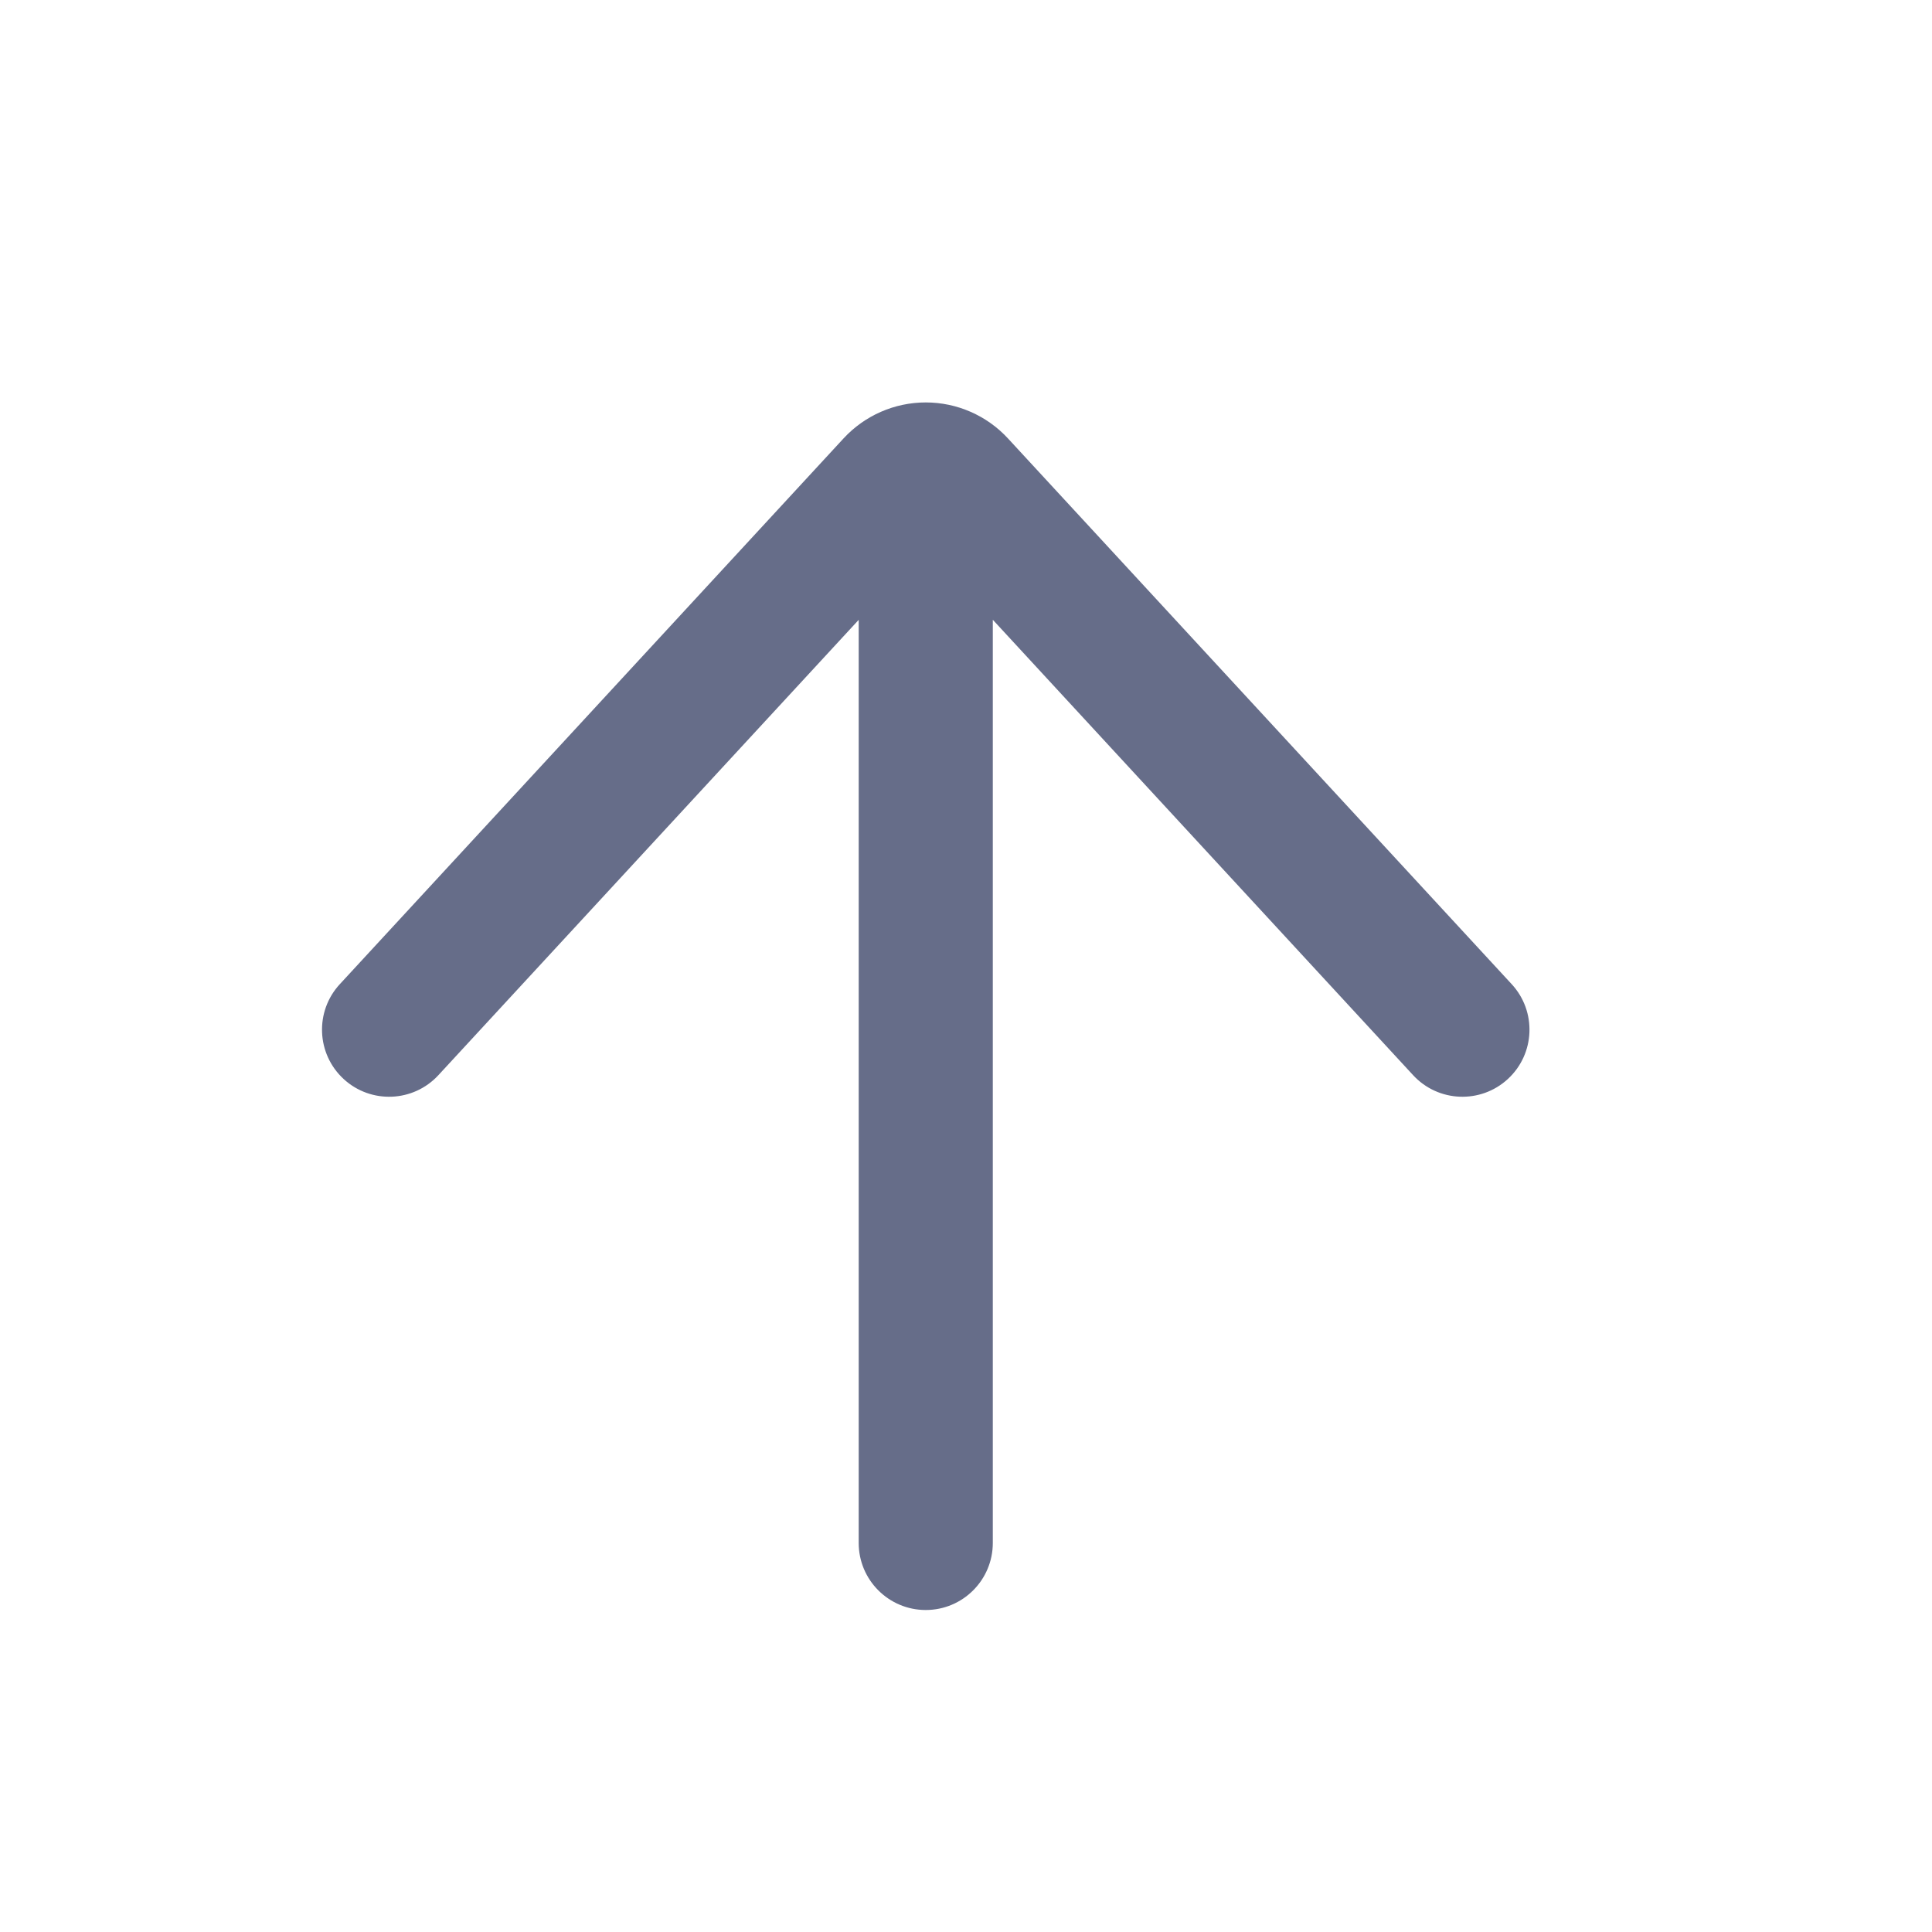
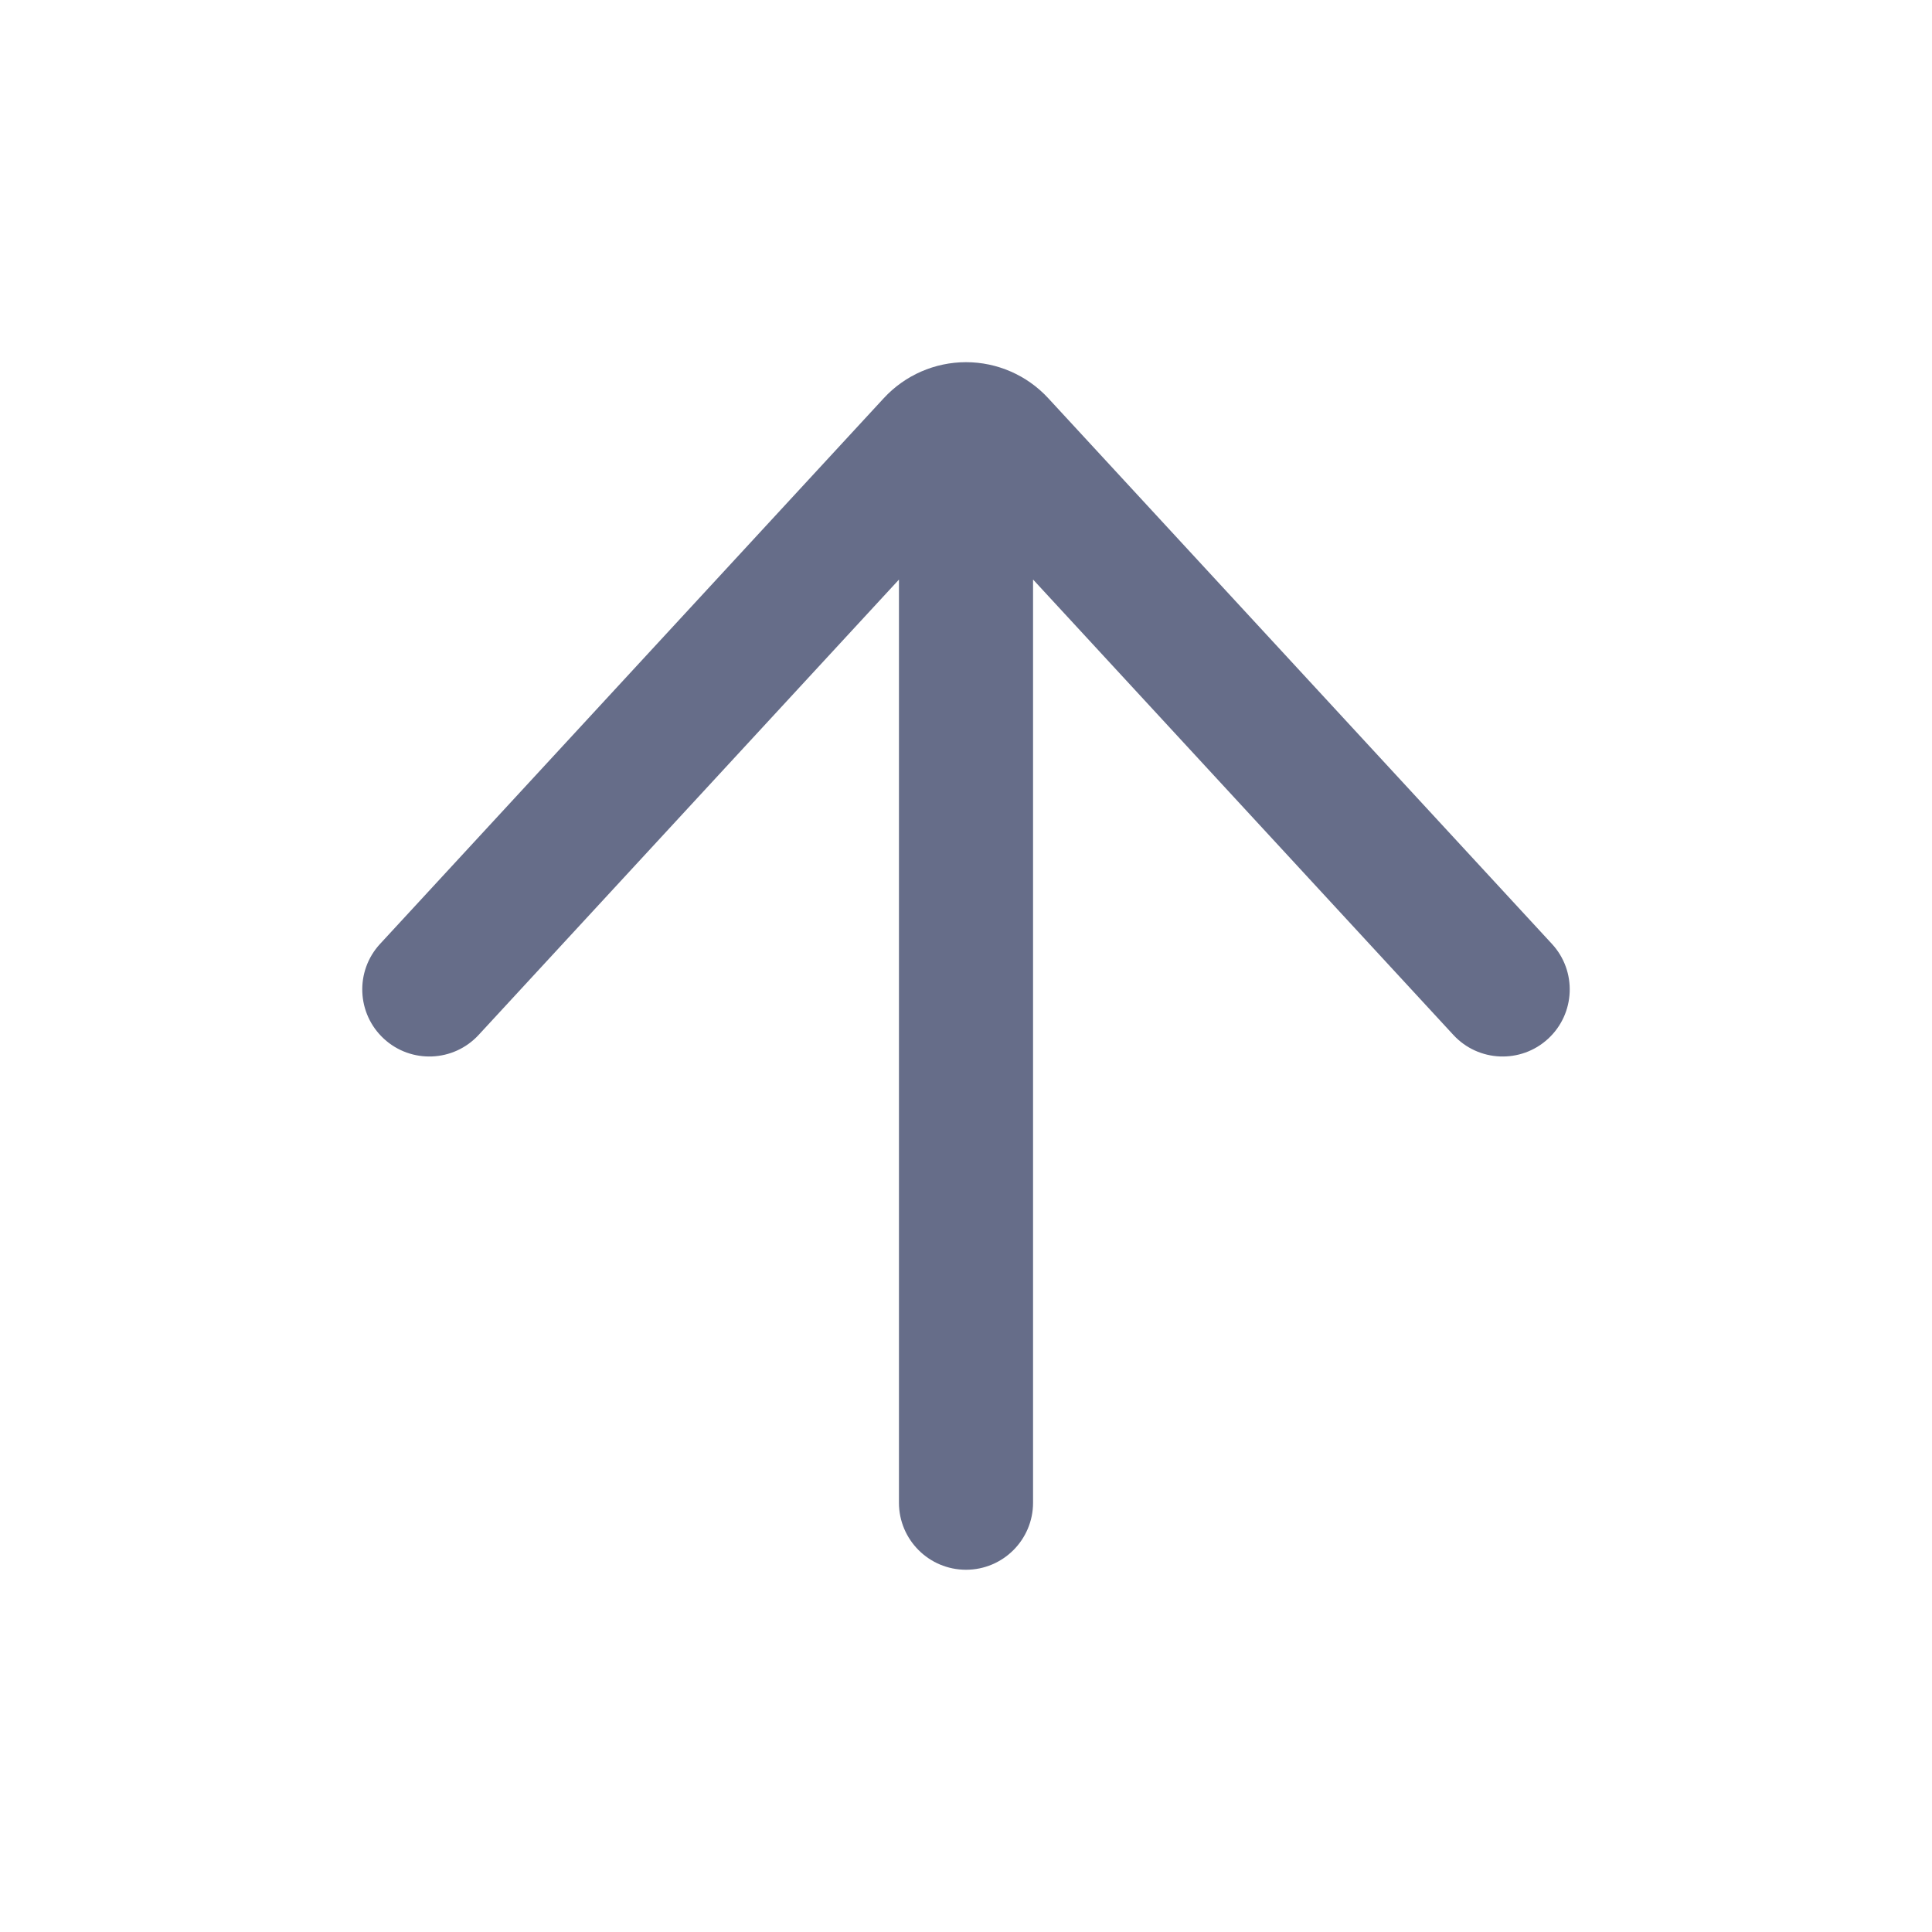
<svg xmlns="http://www.w3.org/2000/svg" fill="none" viewBox="0 0 24 24">
-   <path fill="#666D89" fill-rule="evenodd" d="M12.333 7.701v11.466a.833.833 0 0 1-1.666 0V7.7l-5.221 5.656a.833.833 0 1 1-1.225-1.13l6.258-6.78a1.39 1.39 0 0 1 2.042 0l6.258 6.78a.833.833 0 1 1-1.225 1.13L12.334 7.7Z" clip-rule="evenodd" />
+   <path fill="#666D89" fill-rule="evenodd" d="M12.833 7.201v11.466a.833.833 0 0 1-1.666 0V7.2l-5.221 5.656a.833.833 0 1 1-1.225-1.13l6.258-6.78a1.39 1.39 0 0 1 2.042 0l6.258 6.78a.833.833 0 1 1-1.225 1.13L12.834 7.2Z" clip-rule="evenodd" />
</svg>
